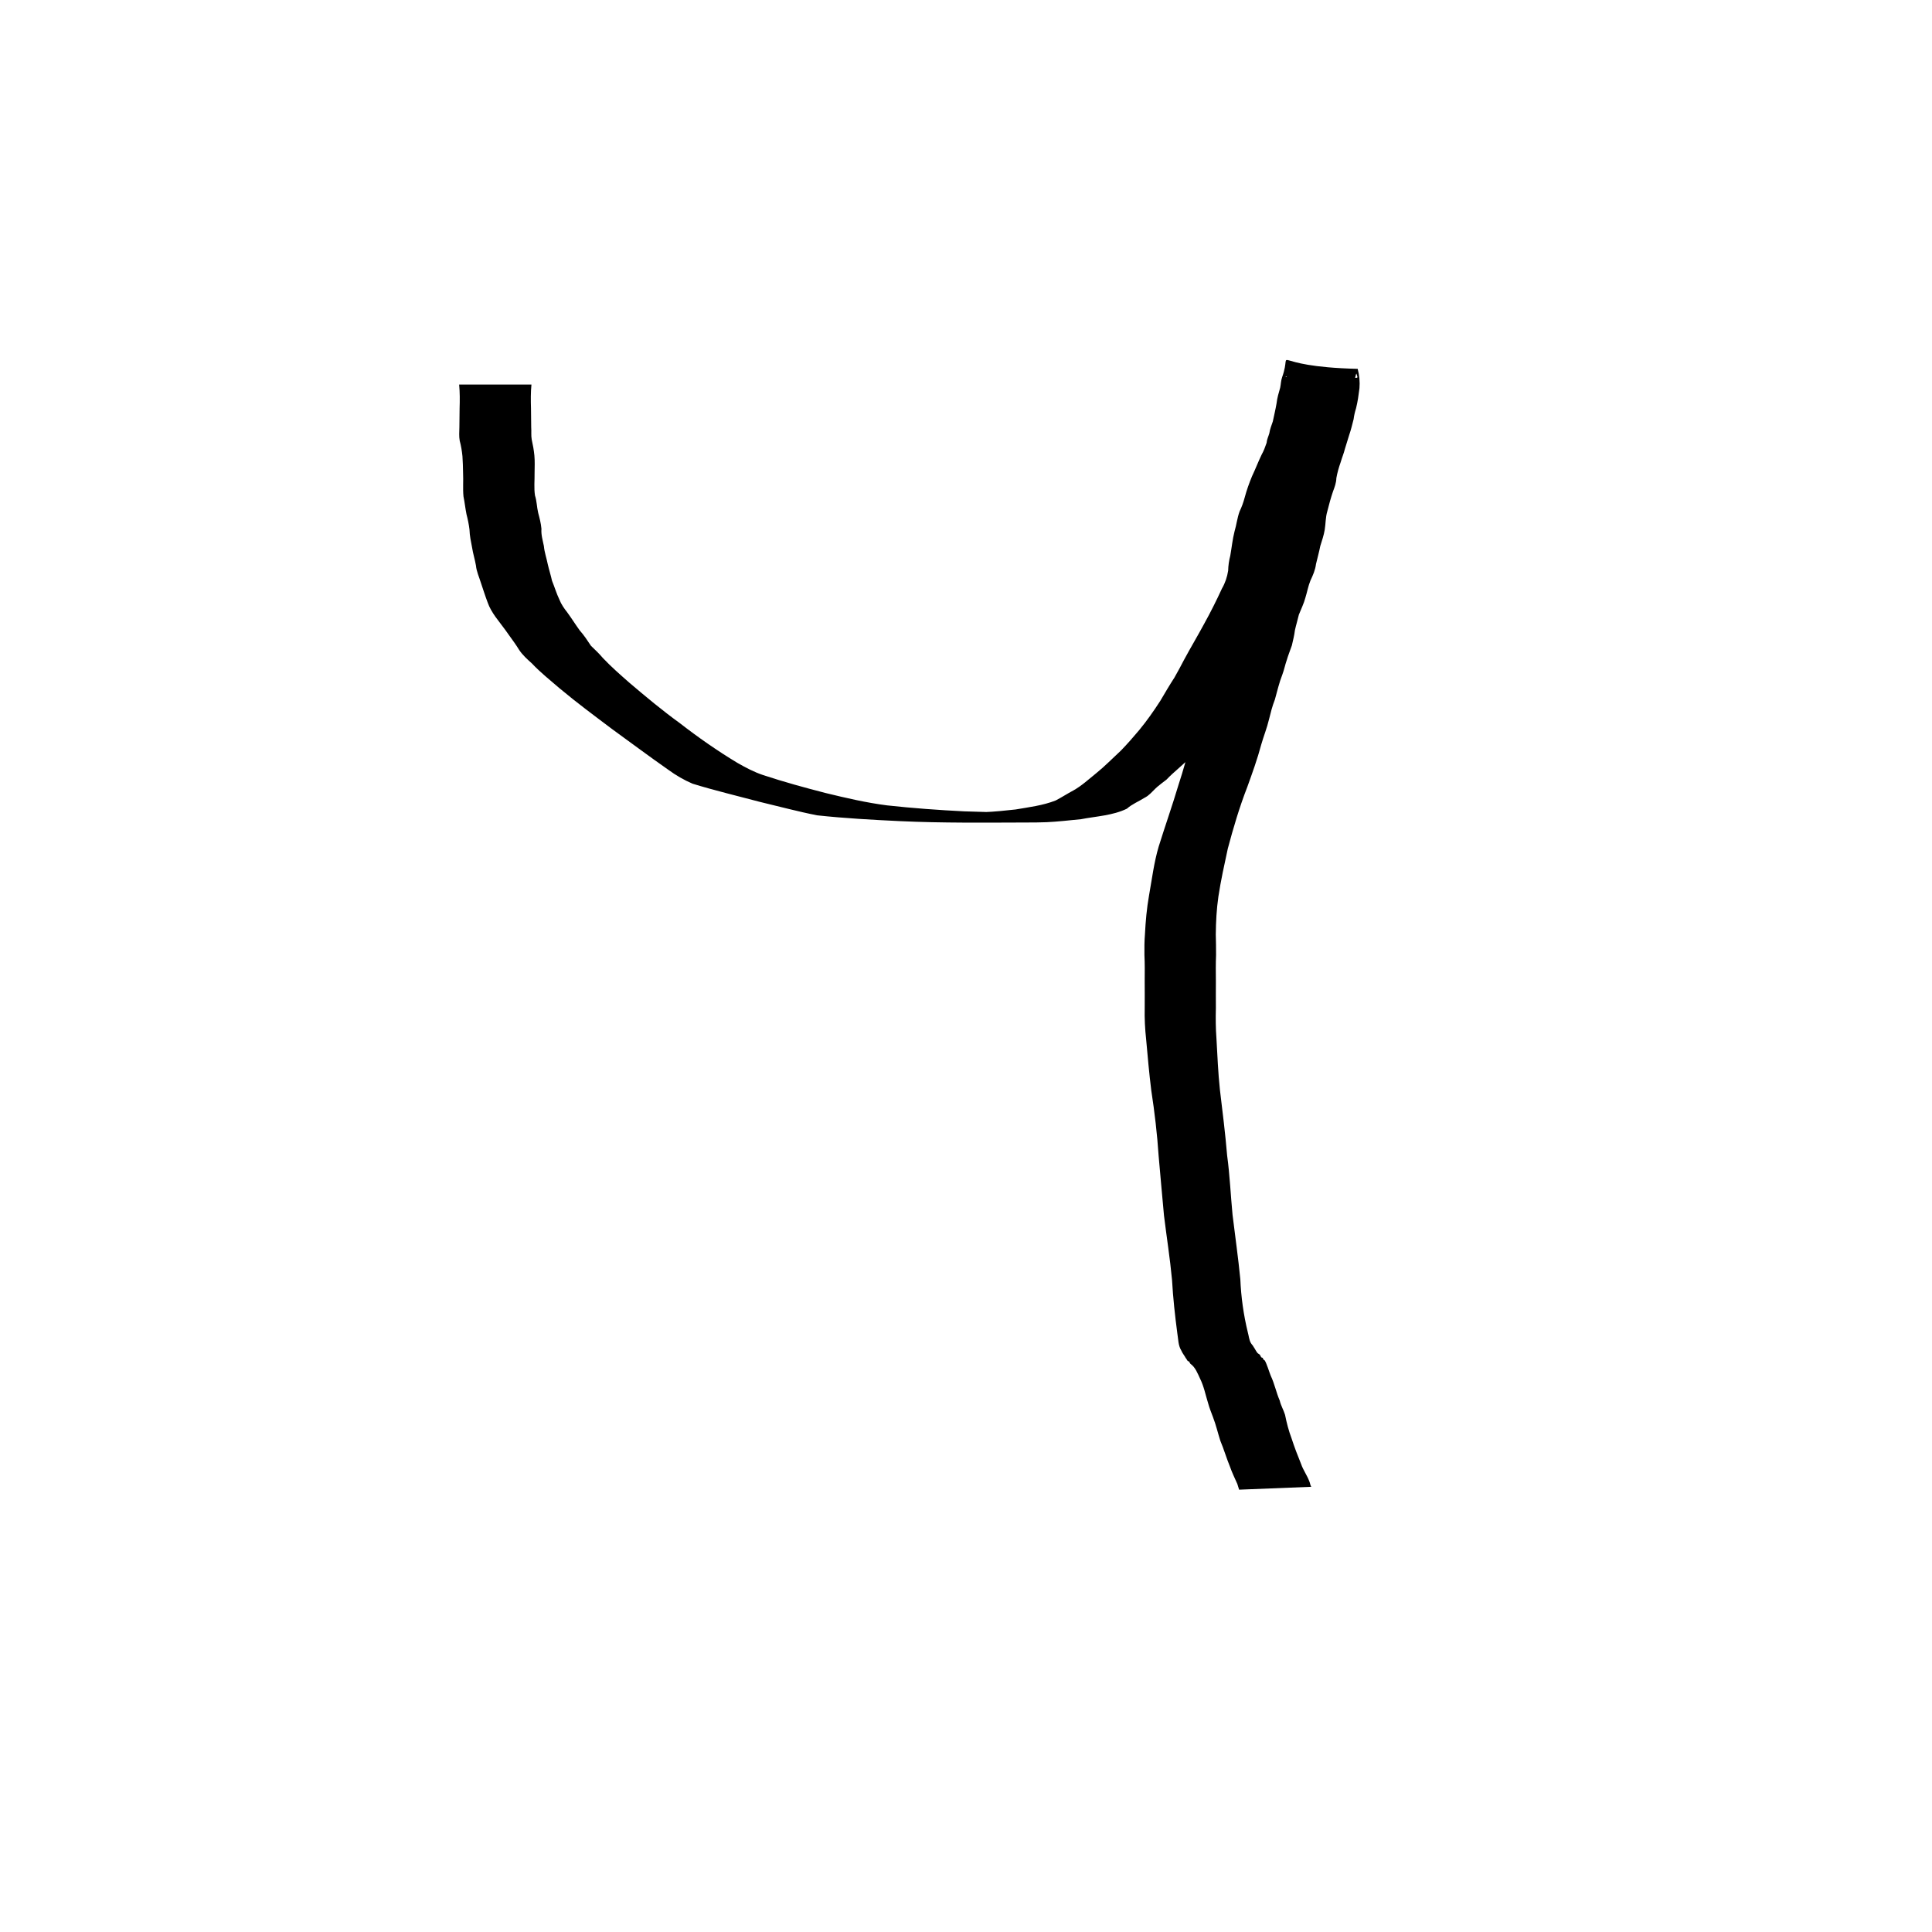
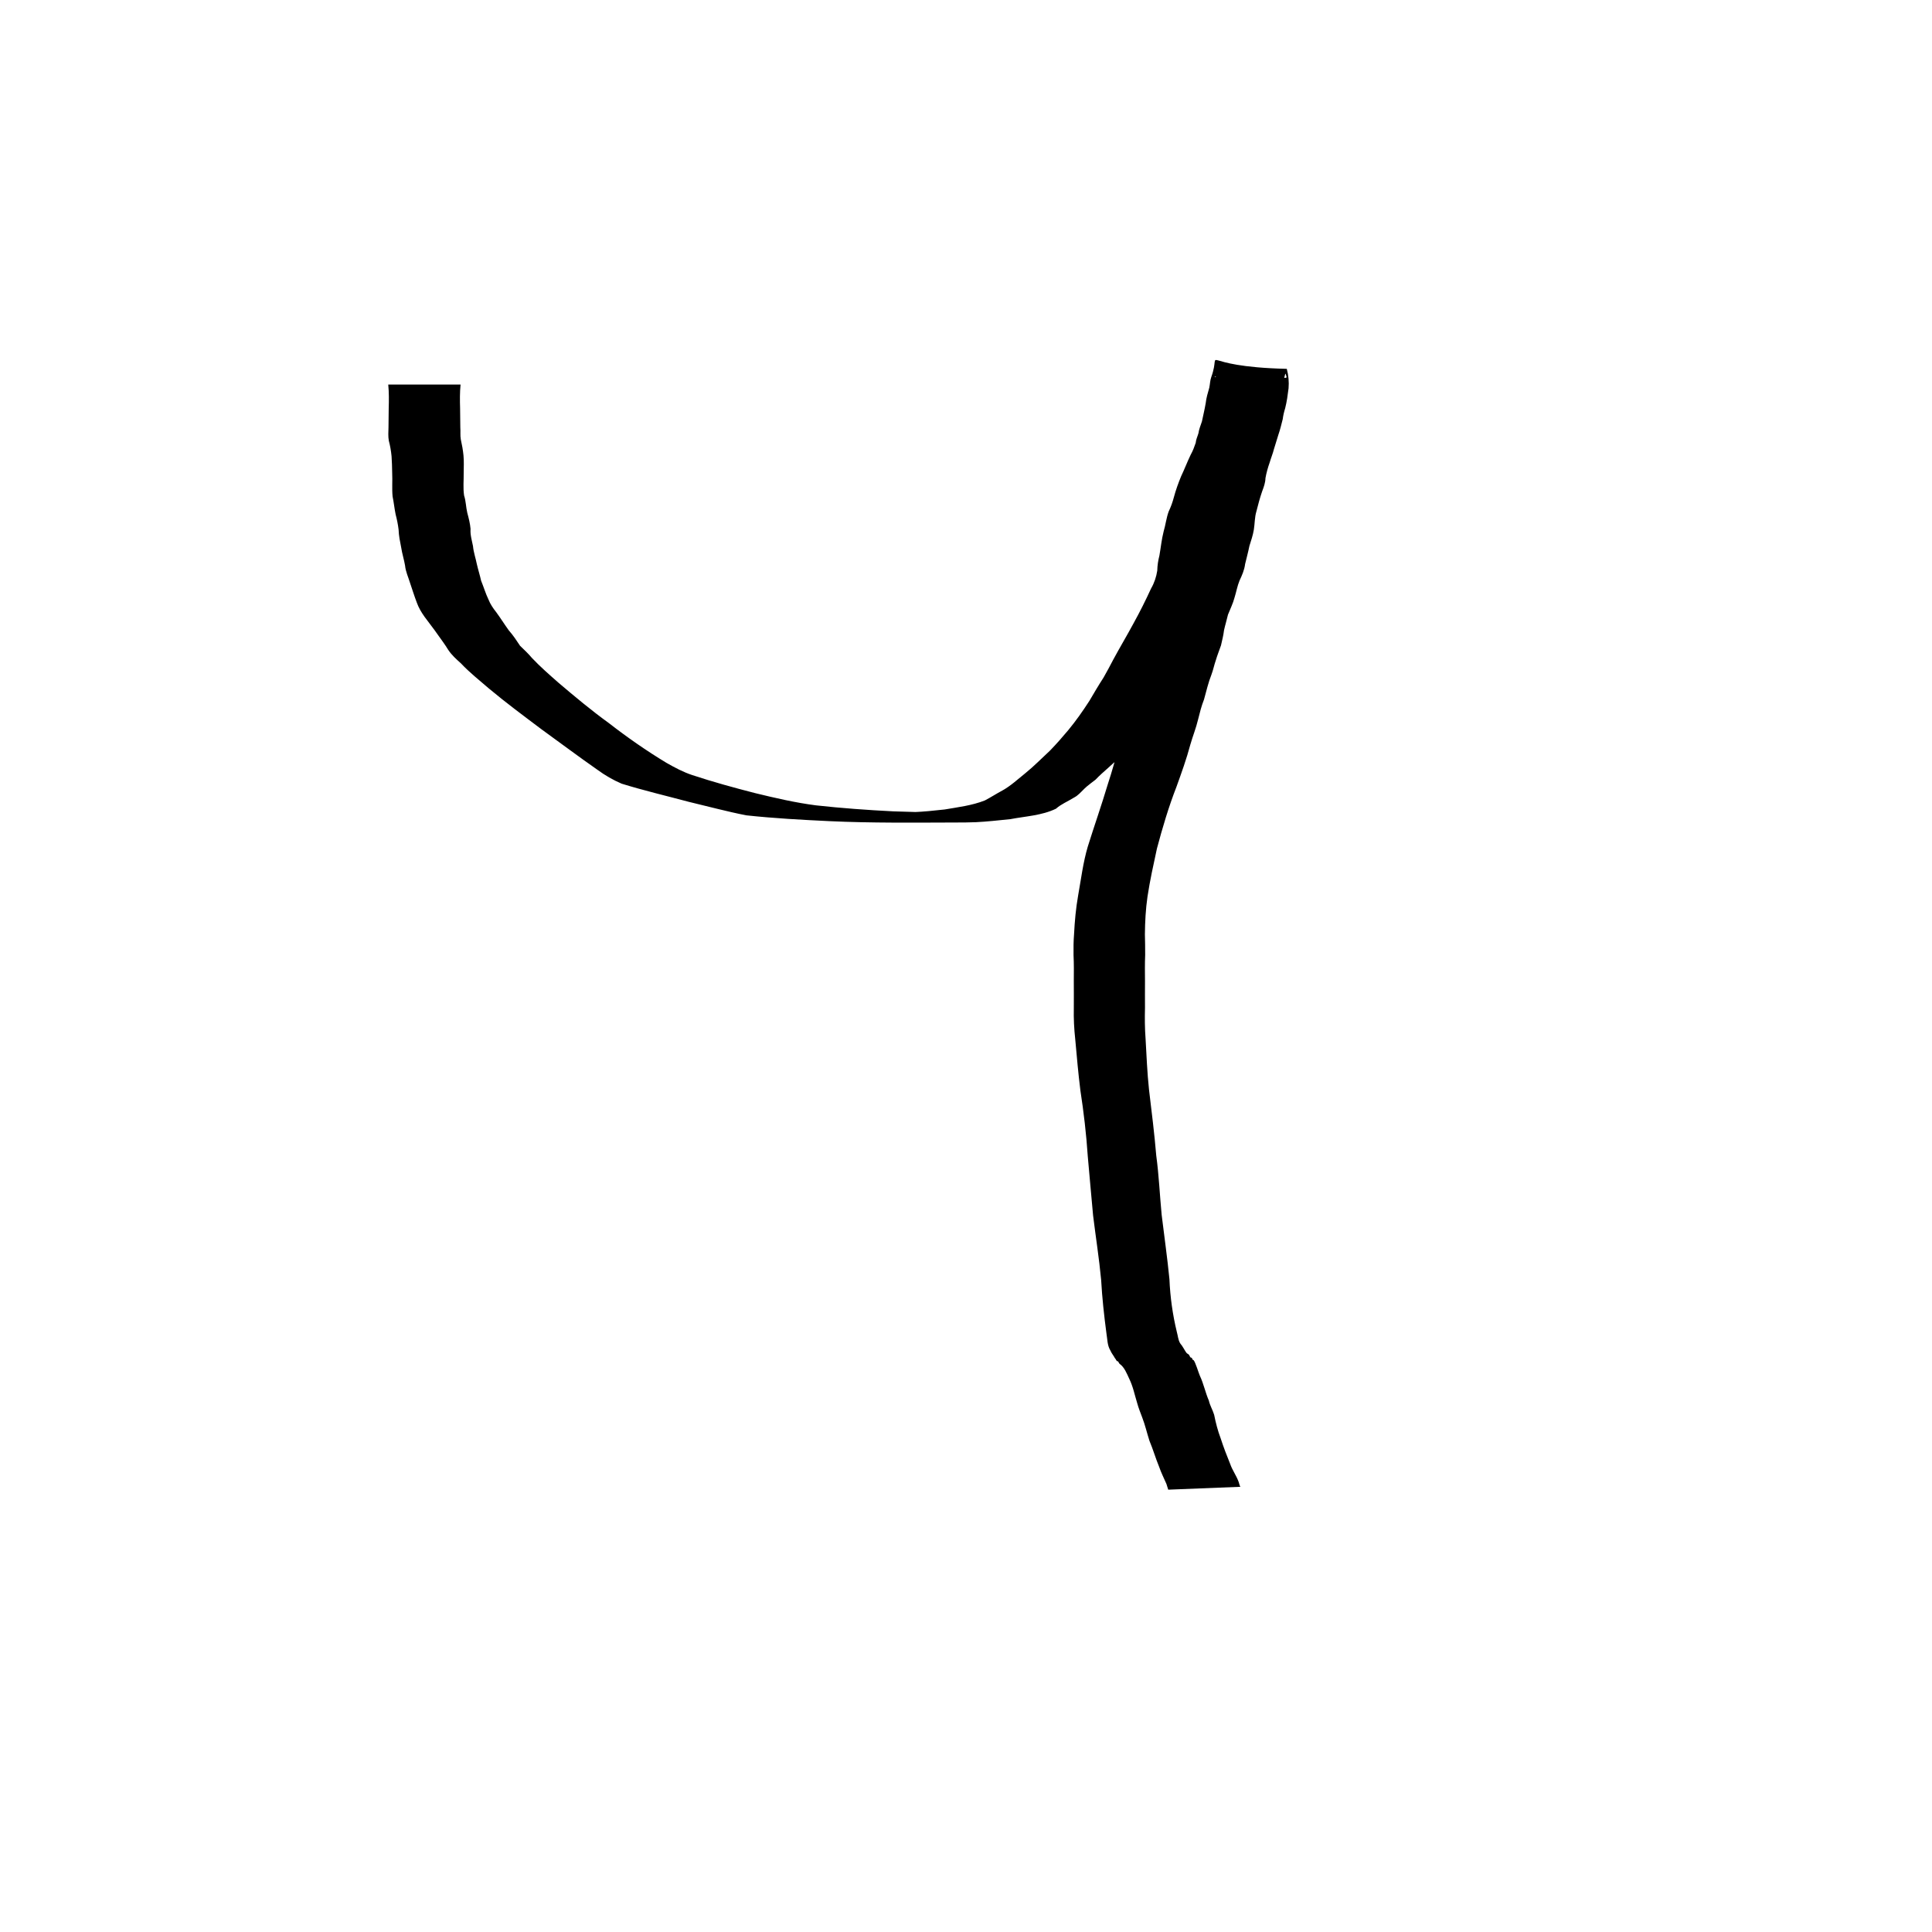
- <svg xmlns="http://www.w3.org/2000/svg" width="1000" height="1000" viewBox="0 0 264.583 264.583" version="1.1" id="svg1">
+ <svg xmlns="http://www.w3.org/2000/svg" width="1000" height="1000" viewBox="60 0 164 264.583" version="1.1" id="svg1">
  <defs id="defs1" />
  <path style="fill:#000000;stroke-width:26.458" id="path3" d="m 62.879,52.666 c 0.105,1.081 0.096,2.174 0.062,3.259 -0.011,0.864 -0.021,1.728 -0.029,2.592 -0.014,0.62 -0.066,1.237 0.046,1.848 0.186,0.692 0.302,1.395 0.373,2.107 0.051,0.764 0.076,1.53 0.086,2.296 0.055,1.071 -0.048,2.148 0.055,3.215 0.169,0.815 0.249,1.645 0.416,2.459 0.181,0.686 0.322,1.38 0.407,2.084 0.024,0.831 0.196,1.639 0.355,2.452 0.126,0.834 0.389,1.64 0.531,2.47 0.075,0.816 0.43,1.56 0.667,2.334 0.311,0.912 0.595,1.833 0.939,2.733 0.246,0.707 0.637,1.348 1.065,1.957 0.597,0.828 1.242,1.615 1.819,2.459 0.488,0.68 0.988,1.352 1.423,2.069 0.47,0.707 1.117,1.29 1.747,1.853 1.169,1.249 2.523,2.308 3.813,3.428 2.341,1.958 4.795,3.775 7.232,5.61 2.546,1.841 5.054,3.726 7.631,5.523 1.04,0.761 2.143,1.405 3.326,1.91 3.035,0.939 6.139,1.669 9.211,2.489 2.614,0.62 5.212,1.327 7.85,1.844 3.784,0.409 7.597,0.616 11.399,0.798 5.775,0.269 11.553,0.201 17.334,0.185 0.907,-0.002 1.815,-0.004 2.722,-0.044 1.414,-0.064 3.272,-0.268 4.697,-0.412 2.09,-0.403 4.323,-0.492 6.265,-1.433 0.708,-0.63 1.591,-0.978 2.386,-1.475 0.145,-0.087 0.298,-0.161 0.434,-0.261 0.506,-0.373 0.911,-0.891 1.39,-1.298 0.388,-0.33 0.804,-0.626 1.206,-0.94 1.078,-1.14 2.365,-2.064 3.41,-3.232 0.831,-1.003 1.839,-1.856 2.621,-2.898 0.86,-1.411 1.849,-2.732 2.771,-4.103 0.618,-1.108 1.358,-2.134 2.065,-3.182 0.463,-0.85 0.899,-1.699 1.332,-2.562 0.853,-1.629 1.539,-3.332 2.405,-4.957 0.922,-1.59 1.83,-3.185 2.76,-4.771 0.501,-0.865 0.772,-1.801 0.918,-2.782 0.019,-0.681 0.171,-1.312 0.317,-1.971 0.049,-1.114 0.195,-2.212 0.451,-3.297 0.277,-0.839 0.344,-1.794 0.843,-2.539 0.267,-0.694 0.496,-1.413 0.653,-2.141 0.257,-0.927 0.533,-1.833 0.932,-2.71 0.426,-0.976 0.837,-1.959 1.331,-2.903 0.302,-0.586 0.687,-1.182 0.824,-1.835 0.053,-0.449 0.221,-0.844 0.345,-1.291 0.049,-0.575 0.333,-1.063 0.458,-1.62 0.112,-0.87 0.295,-1.728 0.447,-2.592 0.043,-0.721 0.412,-1.36 0.585,-2.049 0.059,-0.495 0.108,-0.907 0.278,-1.358 0.029,-0.067 0.063,-0.132 0.086,-0.201 0.006,-0.018 0.119,-0.474 0.133,-0.511 0.013,-0.034 0.055,-0.125 0.063,-0.09 0.043,0.181 0.234,0.547 0.048,0.555 -3.254,0.141 -6.514,-0.088 -9.771,-0.132 0.362,-0.433 0.342,1.35 0.334,1.492 -0.127,0.846 -0.21,1.703 -0.487,2.516 -0.235,0.538 -0.362,1.112 -0.408,1.696 -0.148,0.648 -0.323,1.278 -0.532,1.909 -0.217,0.643 -0.375,1.299 -0.632,1.93 -0.145,0.662 -0.421,1.263 -0.56,1.93 -0.239,0.734 -0.479,1.469 -0.604,2.232 -0.051,0.583 -0.257,1.12 -0.421,1.683 -0.268,0.926 -0.491,1.86 -0.756,2.79 -0.268,0.837 -0.192,1.731 -0.389,2.577 -0.146,0.731 -0.408,1.427 -0.595,2.147 -0.1,0.868 -0.412,1.682 -0.593,2.531 -0.056,0.753 -0.483,1.38 -0.774,2.053 -0.304,0.788 -0.348,1.641 -0.631,2.441 -0.207,0.824 -0.704,1.513 -0.956,2.317 -0.139,0.752 -0.353,1.485 -0.551,2.223 -0.091,0.71 -0.233,1.401 -0.395,2.098 -0.413,0.584 -0.473,1.286 -0.706,1.934 -0.2,0.653 -0.401,1.3 -0.621,1.945 -0.184,1.196 -0.593,2.323 -0.937,3.475 -0.447,0.874 -0.596,1.829 -0.827,2.768 -0.263,1.153 -0.655,2.269 -1.018,3.393 -0.394,1.962 -0.964,3.873 -1.582,5.774 -0.85,2.847 -1.84,5.649 -2.724,8.484 -0.645,2.181 -0.92,4.452 -1.32,6.687 -0.311,1.753 -0.468,3.523 -0.559,5.299 -0.075,0.95 -0.085,1.902 -0.071,2.854 0.059,1.2 0.047,2.4 0.036,3.601 0.022,1.216 -0.005,2.432 0.002,3.648 -0.033,1.44 0.038,2.867 0.195,4.297 0.213,2.338 0.411,4.675 0.705,7.005 0.459,2.985 0.809,5.973 1.009,8.987 0.231,2.712 0.489,5.422 0.731,8.133 0.36,2.945 0.826,5.871 1.102,8.826 0.136,2.453 0.404,4.89 0.726,7.324 0.135,0.78 0.108,1.649 0.541,2.343 0.155,0.38 0.429,0.686 0.616,1.044 0.122,0.106 0.182,0.356 0.33,0.438 0.02,0.011 0.05,-0.037 0.066,-0.021 0.102,0.105 0.151,0.251 0.242,0.365 0.665,0.45 0.997,1.337 1.325,2.042 0.527,1.061 0.743,2.225 1.094,3.346 0.178,0.654 0.43,1.28 0.669,1.914 0.412,1.054 0.661,2.162 1.007,3.237 0.493,1.171 0.841,2.394 1.327,3.568 0.279,0.805 0.658,1.567 1,2.345 0.089,0.259 0.162,0.522 0.244,0.783 0,0 9.88,-0.395 9.88,-0.395 v 0 c -0.155,-0.241 -0.152,-0.506 -0.272,-0.766 -0.306,-0.814 -0.833,-1.522 -1.117,-2.348 -0.475,-1.157 -0.92,-2.325 -1.307,-3.515 -0.397,-1.046 -0.675,-2.134 -0.894,-3.229 -0.202,-0.666 -0.571,-1.261 -0.725,-1.943 -0.483,-1.11 -0.711,-2.309 -1.232,-3.405 -0.191,-0.443 -0.599,-1.839 -0.857,-2.133 -0.034,-0.038 -0.103,-0.033 -0.134,-0.074 -0.054,-0.071 -0.072,-0.163 -0.108,-0.244 -0.068,-0.04 -0.173,-0.029 -0.215,-0.096 -0.189,-0.301 -0.067,-0.297 -0.431,-0.509 -0.174,-0.115 -0.44,-0.679 -0.601,-0.892 -0.104,-0.218 -0.252,-0.322 -0.372,-0.53 -0.265,-0.462 -0.287,-1.002 -0.432,-1.505 -0.578,-2.372 -0.913,-4.793 -1.017,-7.234 -0.286,-2.95 -0.713,-5.882 -1.065,-8.824 -0.262,-2.705 -0.373,-5.421 -0.741,-8.116 -0.252,-3.016 -0.63,-6.021 -0.991,-9.026 -0.249,-2.323 -0.339,-4.653 -0.472,-6.985 -0.107,-1.403 -0.114,-2.802 -0.079,-4.208 0.007,-1.216 -0.019,-2.433 8e-4,-3.649 -0.012,-1.201 -0.026,-2.403 0.024,-3.604 0.006,-0.94 -0.014,-1.88 -0.037,-2.82 0.018,-1.73 0.107,-3.461 0.356,-5.174 0.333,-2.21 0.82,-4.392 1.291,-6.576 0.761,-2.854 1.596,-5.684 2.669,-8.439 0.692,-1.916 1.383,-3.828 1.907,-5.798 0.33,-1.155 0.786,-2.272 1.061,-3.443 0.23,-0.924 0.458,-1.842 0.81,-2.73 0.321,-1.142 0.582,-2.309 1.02,-3.411 0.246,-0.648 0.372,-1.327 0.603,-1.98 0.2,-0.687 0.471,-1.341 0.702,-2.017 0.157,-0.694 0.334,-1.375 0.418,-2.084 0.157,-0.716 0.378,-1.416 0.541,-2.13 0.304,-0.776 0.685,-1.521 0.895,-2.332 0.244,-0.776 0.38,-1.583 0.688,-2.337 0.342,-0.722 0.664,-1.453 0.761,-2.255 0.194,-0.826 0.424,-1.643 0.588,-2.475 0.229,-0.738 0.483,-1.465 0.608,-2.231 0.136,-0.832 0.105,-1.69 0.35,-2.507 0.23,-0.917 0.476,-1.833 0.781,-2.727 0.225,-0.596 0.447,-1.191 0.463,-1.837 0.13,-0.738 0.335,-1.455 0.584,-2.162 0.175,-0.613 0.429,-1.201 0.581,-1.822 0.207,-0.649 0.41,-1.295 0.601,-1.948 0.246,-0.698 0.408,-1.419 0.596,-2.135 0.064,-0.516 0.183,-1.016 0.339,-1.513 0.226,-0.896 0.347,-1.807 0.462,-2.724 0.076,-0.883 -0.016,-1.801 -0.242,-2.658 -12.817,-0.303 -8.806,-3.156 -10.341,1.121 -0.174,0.475 -0.169,0.963 -0.272,1.453 -0.201,0.703 -0.415,1.409 -0.495,2.138 -0.143,0.84 -0.342,1.666 -0.517,2.498 -0.177,0.533 -0.397,1.051 -0.476,1.611 -0.125,0.439 -0.337,0.849 -0.372,1.311 -0.192,0.559 -0.396,1.111 -0.688,1.629 -0.471,0.974 -0.849,1.985 -1.316,2.96 -0.387,0.943 -0.73,1.893 -0.993,2.879 -0.174,0.66 -0.403,1.304 -0.7,1.919 -0.331,0.892 -0.426,1.845 -0.699,2.756 -0.279,1.091 -0.381,2.197 -0.578,3.3 -0.175,0.678 -0.277,1.354 -0.292,2.056 -0.134,0.871 -0.408,1.692 -0.853,2.459 -0.744,1.621 -1.543,3.219 -2.407,4.778 -0.896,1.667 -1.871,3.29 -2.769,4.957 -0.43,0.824 -0.865,1.646 -1.328,2.452 -0.679,1.043 -1.307,2.119 -1.938,3.191 -0.895,1.385 -1.844,2.741 -2.895,4.012 -0.802,0.96 -1.63,1.902 -2.501,2.8 -1.128,1.042 -2.2,2.148 -3.397,3.112 -1.015,0.812 -1.973,1.713 -3.116,2.348 -0.82,0.434 -1.592,0.943 -2.413,1.368 -1.749,0.69 -3.654,0.919 -5.494,1.234 -1.757,0.181 -2.652,0.299 -4.458,0.371 -0.879,0.035 -3.518,0.027 -2.639,0.044 12.776,0.248 2.647,-0.095 0.058,-0.158 -3.531,-0.177 -7.053,-0.431 -10.568,-0.818 -2.822,-0.362 -5.602,-1.009 -8.364,-1.681 -2.886,-0.739 -5.768,-1.532 -8.595,-2.466 -1.25,-0.413 -2.401,-1.03 -3.543,-1.68 -2.736,-1.65 -5.36,-3.482 -7.883,-5.44 -2.401,-1.74 -4.677,-3.638 -6.934,-5.559 -1.232,-1.086 -2.474,-2.169 -3.601,-3.363 -0.496,-0.597 -1.071,-1.129 -1.624,-1.664 -0.484,-0.73 -0.955,-1.451 -1.541,-2.109 -0.594,-0.818 -1.127,-1.681 -1.723,-2.49 -0.42,-0.528 -0.814,-1.101 -1.058,-1.728 -0.403,-0.834 -0.66,-1.726 -1.013,-2.583 -0.168,-0.768 -0.41,-1.504 -0.583,-2.263 -0.163,-0.834 -0.455,-1.635 -0.53,-2.484 -0.156,-0.783 -0.397,-1.552 -0.335,-2.361 -0.066,-0.749 -0.253,-1.47 -0.447,-2.195 -0.187,-0.78 -0.183,-1.597 -0.436,-2.365 -0.158,-1.023 -0.04,-2.068 -0.056,-3.099 0.007,-0.796 0.047,-1.596 -0.028,-2.389 -0.07,-0.738 -0.203,-1.466 -0.366,-2.189 -0.098,-0.55 -0.024,-1.115 -0.069,-1.671 -0.008,-0.864 -0.019,-1.728 -0.029,-2.592 -0.034,-1.085 -0.044,-2.177 0.062,-3.259 z" />
</svg>
